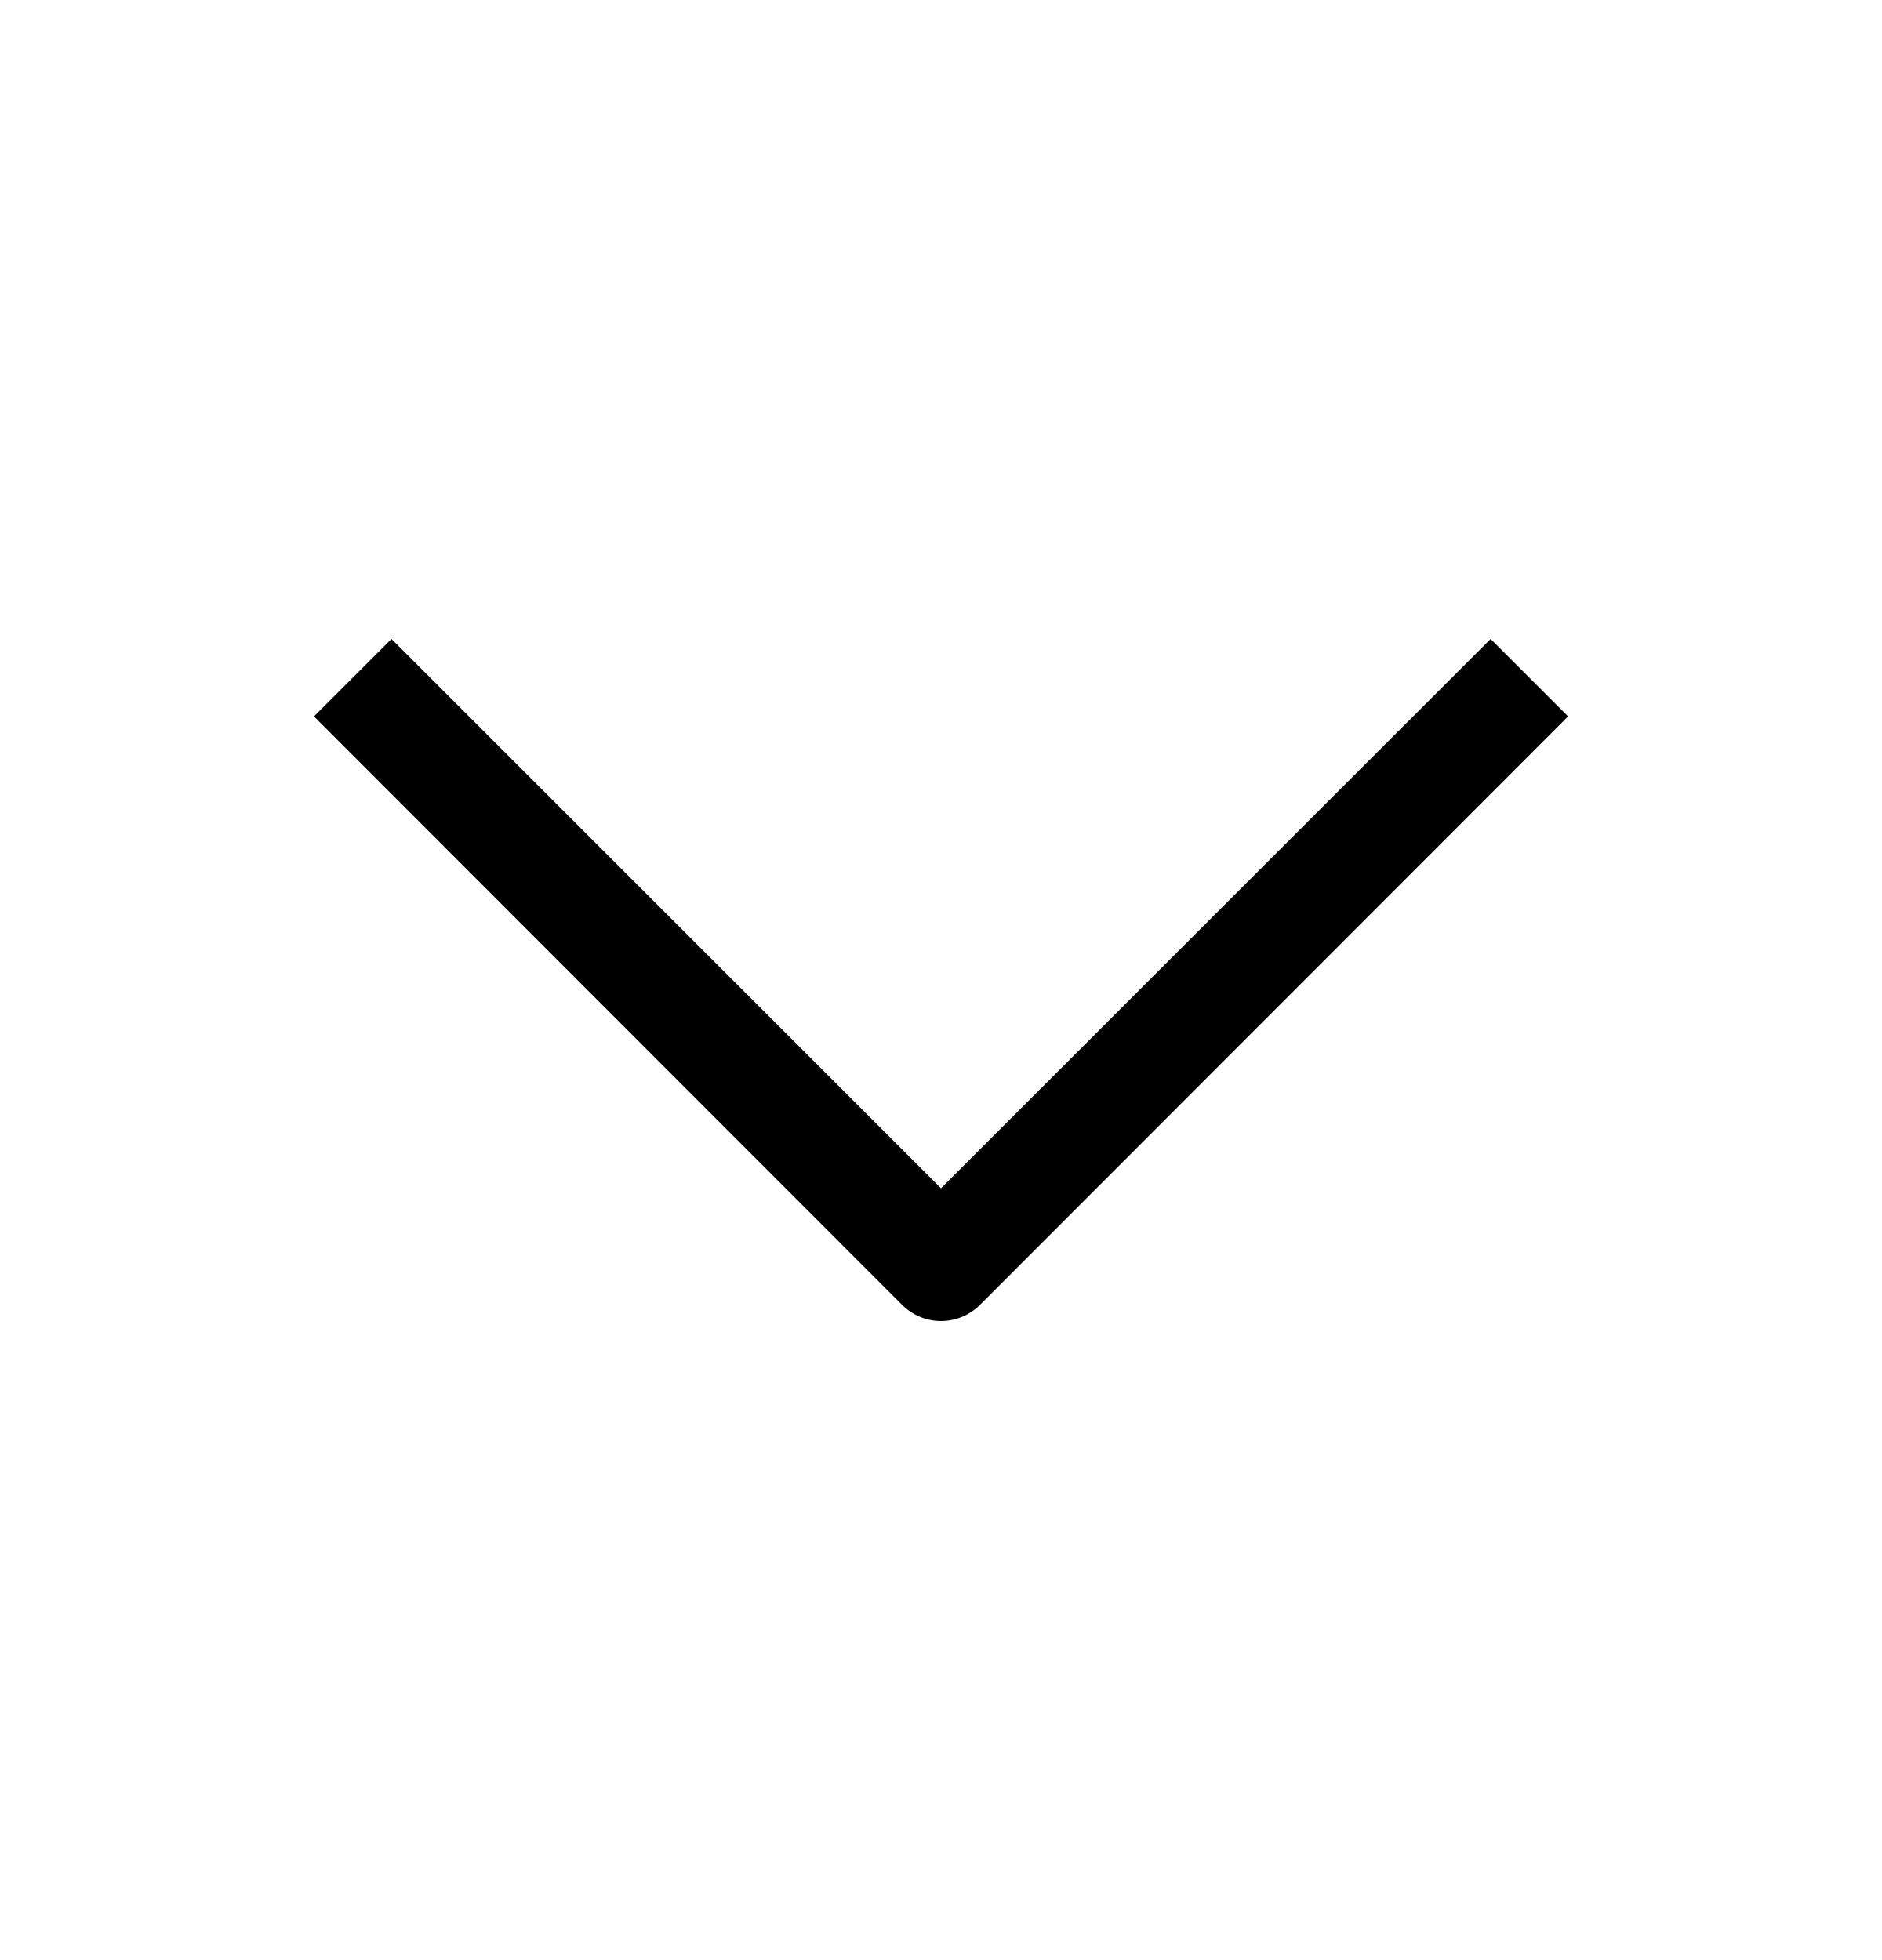
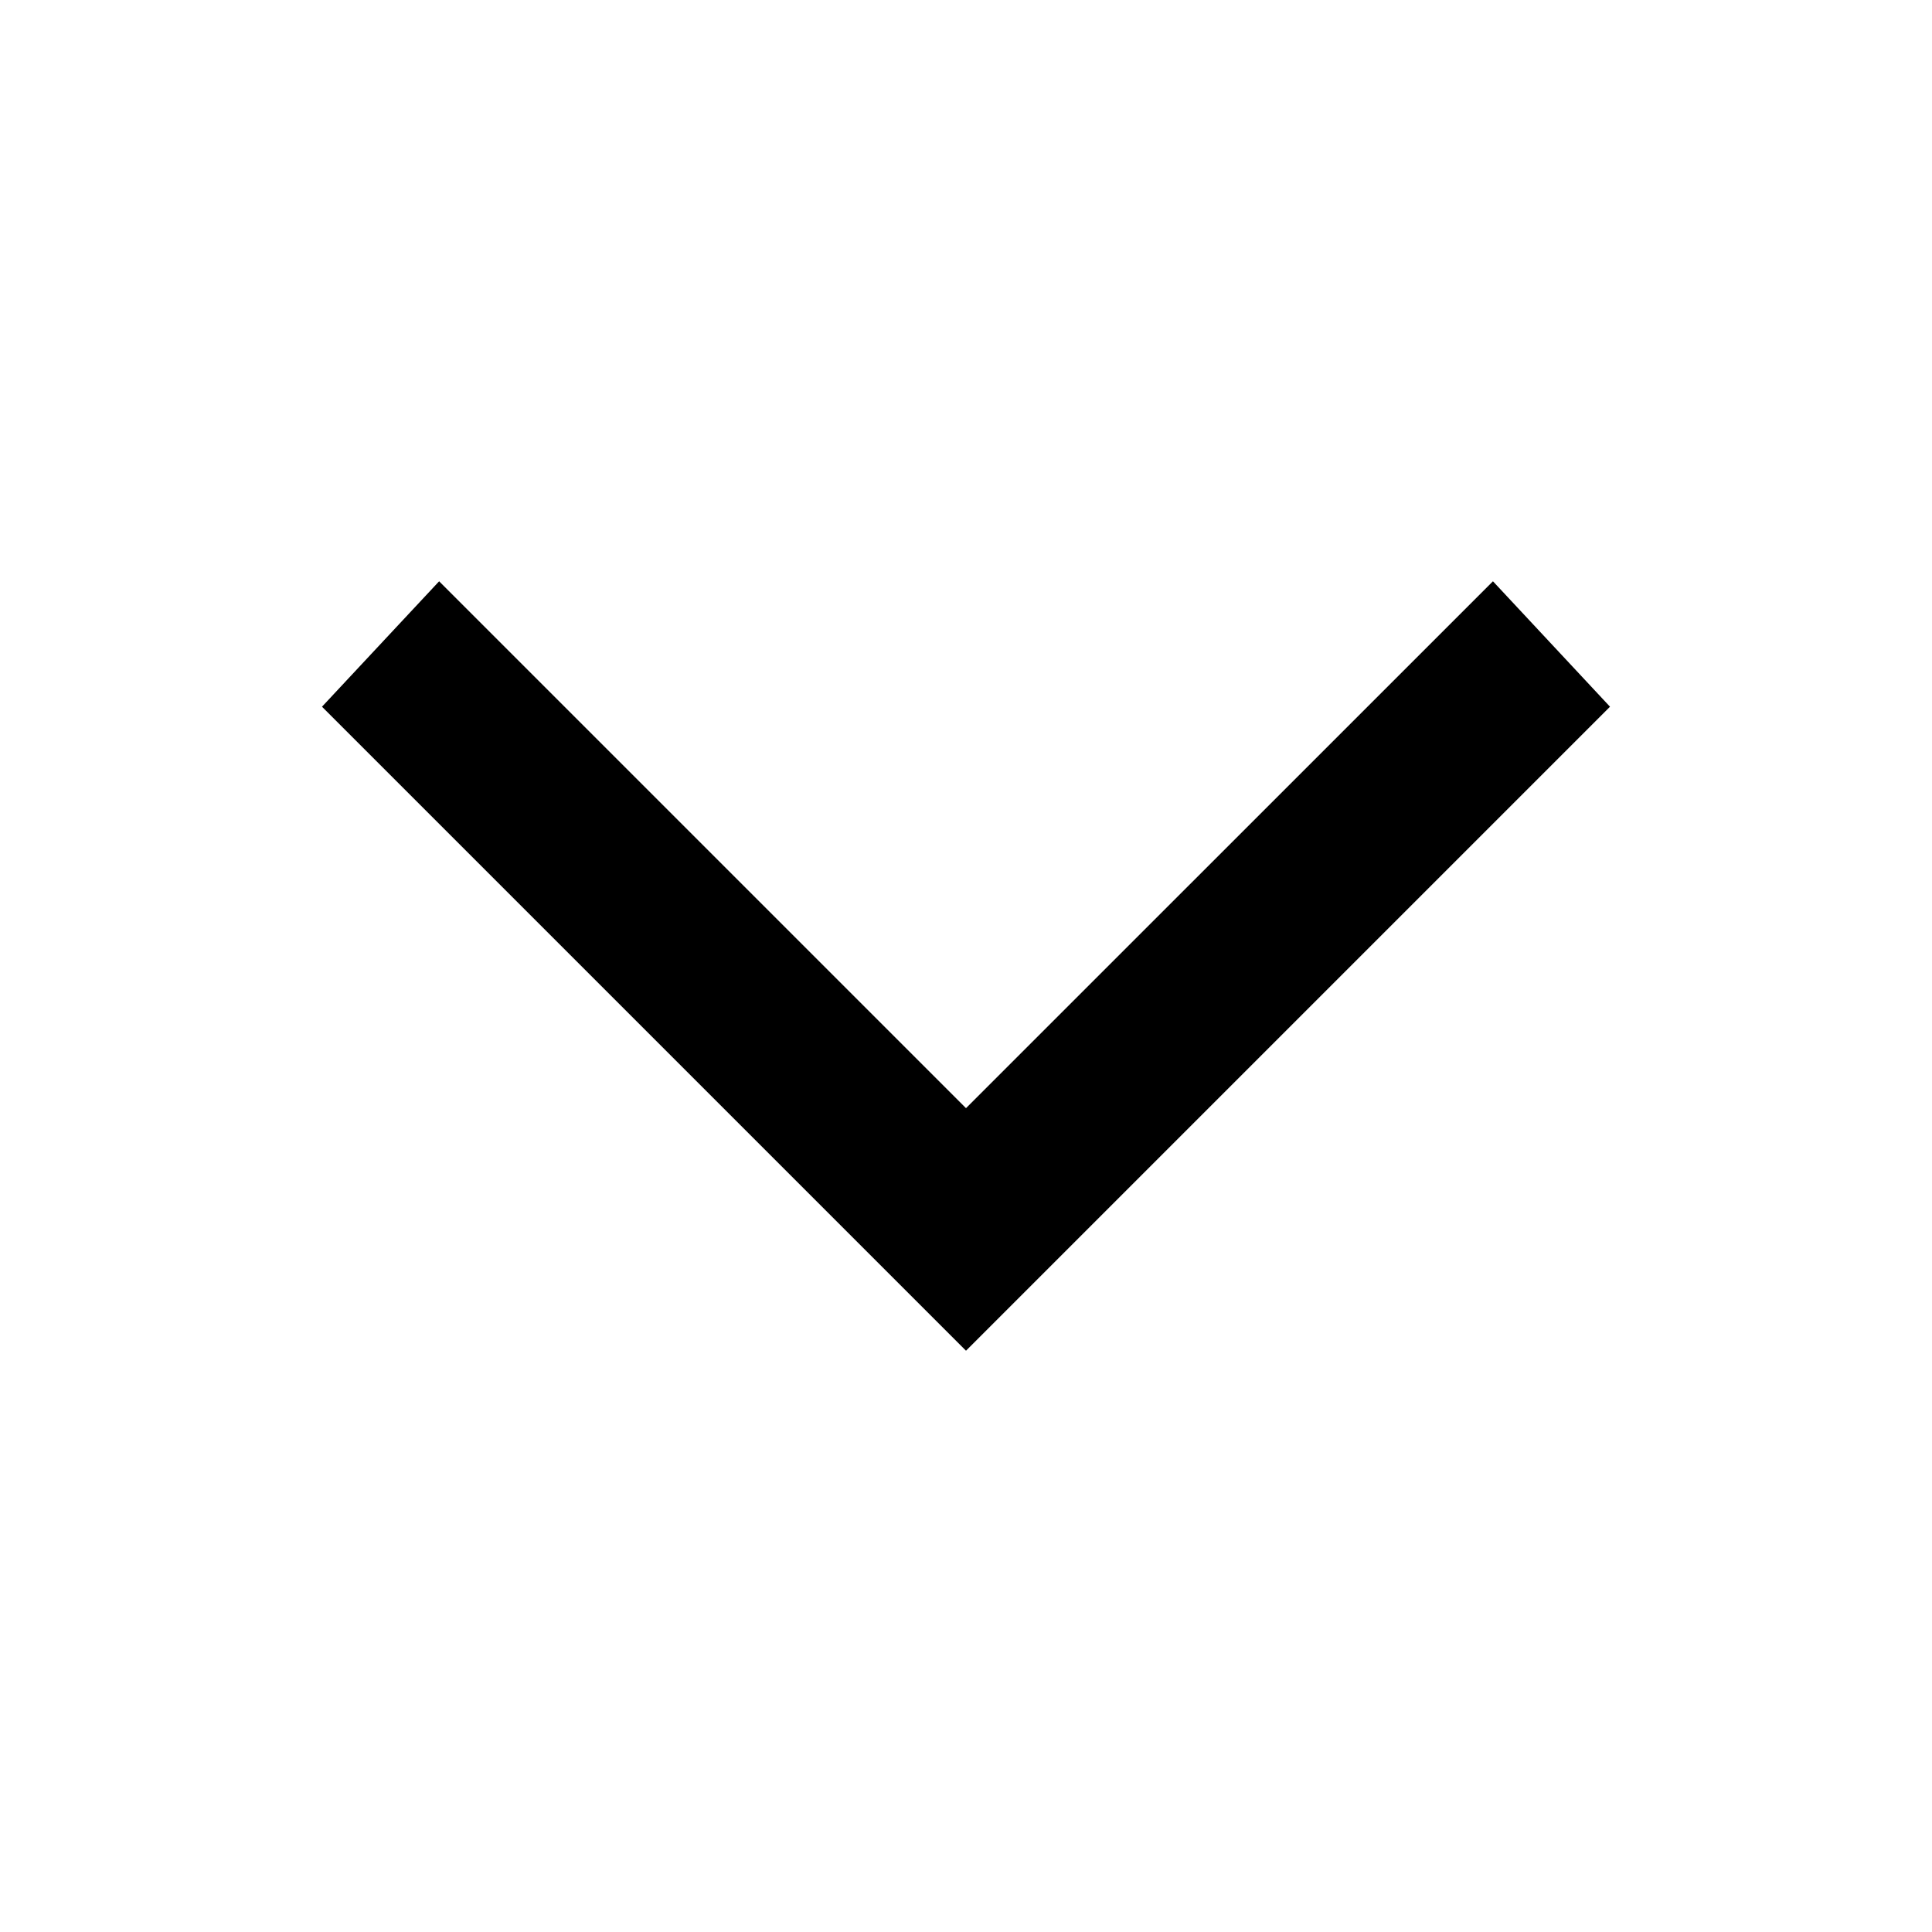
- <svg xmlns="http://www.w3.org/2000/svg" width="24" height="25" viewBox="0 0 24 25" fill="none">
-   <path d="M4.004 9.138L4.992 8.15L12 15.157L19.009 8.15L19.997 9.138L12.498 16.643C12.433 16.708 12.355 16.76 12.27 16.796C12.184 16.832 12.093 16.85 12 16.85C11.908 16.85 11.816 16.832 11.731 16.796C11.646 16.76 11.568 16.708 11.503 16.643L4.004 9.138Z" fill="currentColor" />
+ <svg xmlns="http://www.w3.org/2000/svg" width="24" height="24" viewBox="0 0 24 24" fill="none">
+   <path d="M12 16.779L4 8.779L5.455 7.221L12 13.766L18.546 7.221L20 8.779L12 16.779Z" fill="currentColor" />
</svg>
